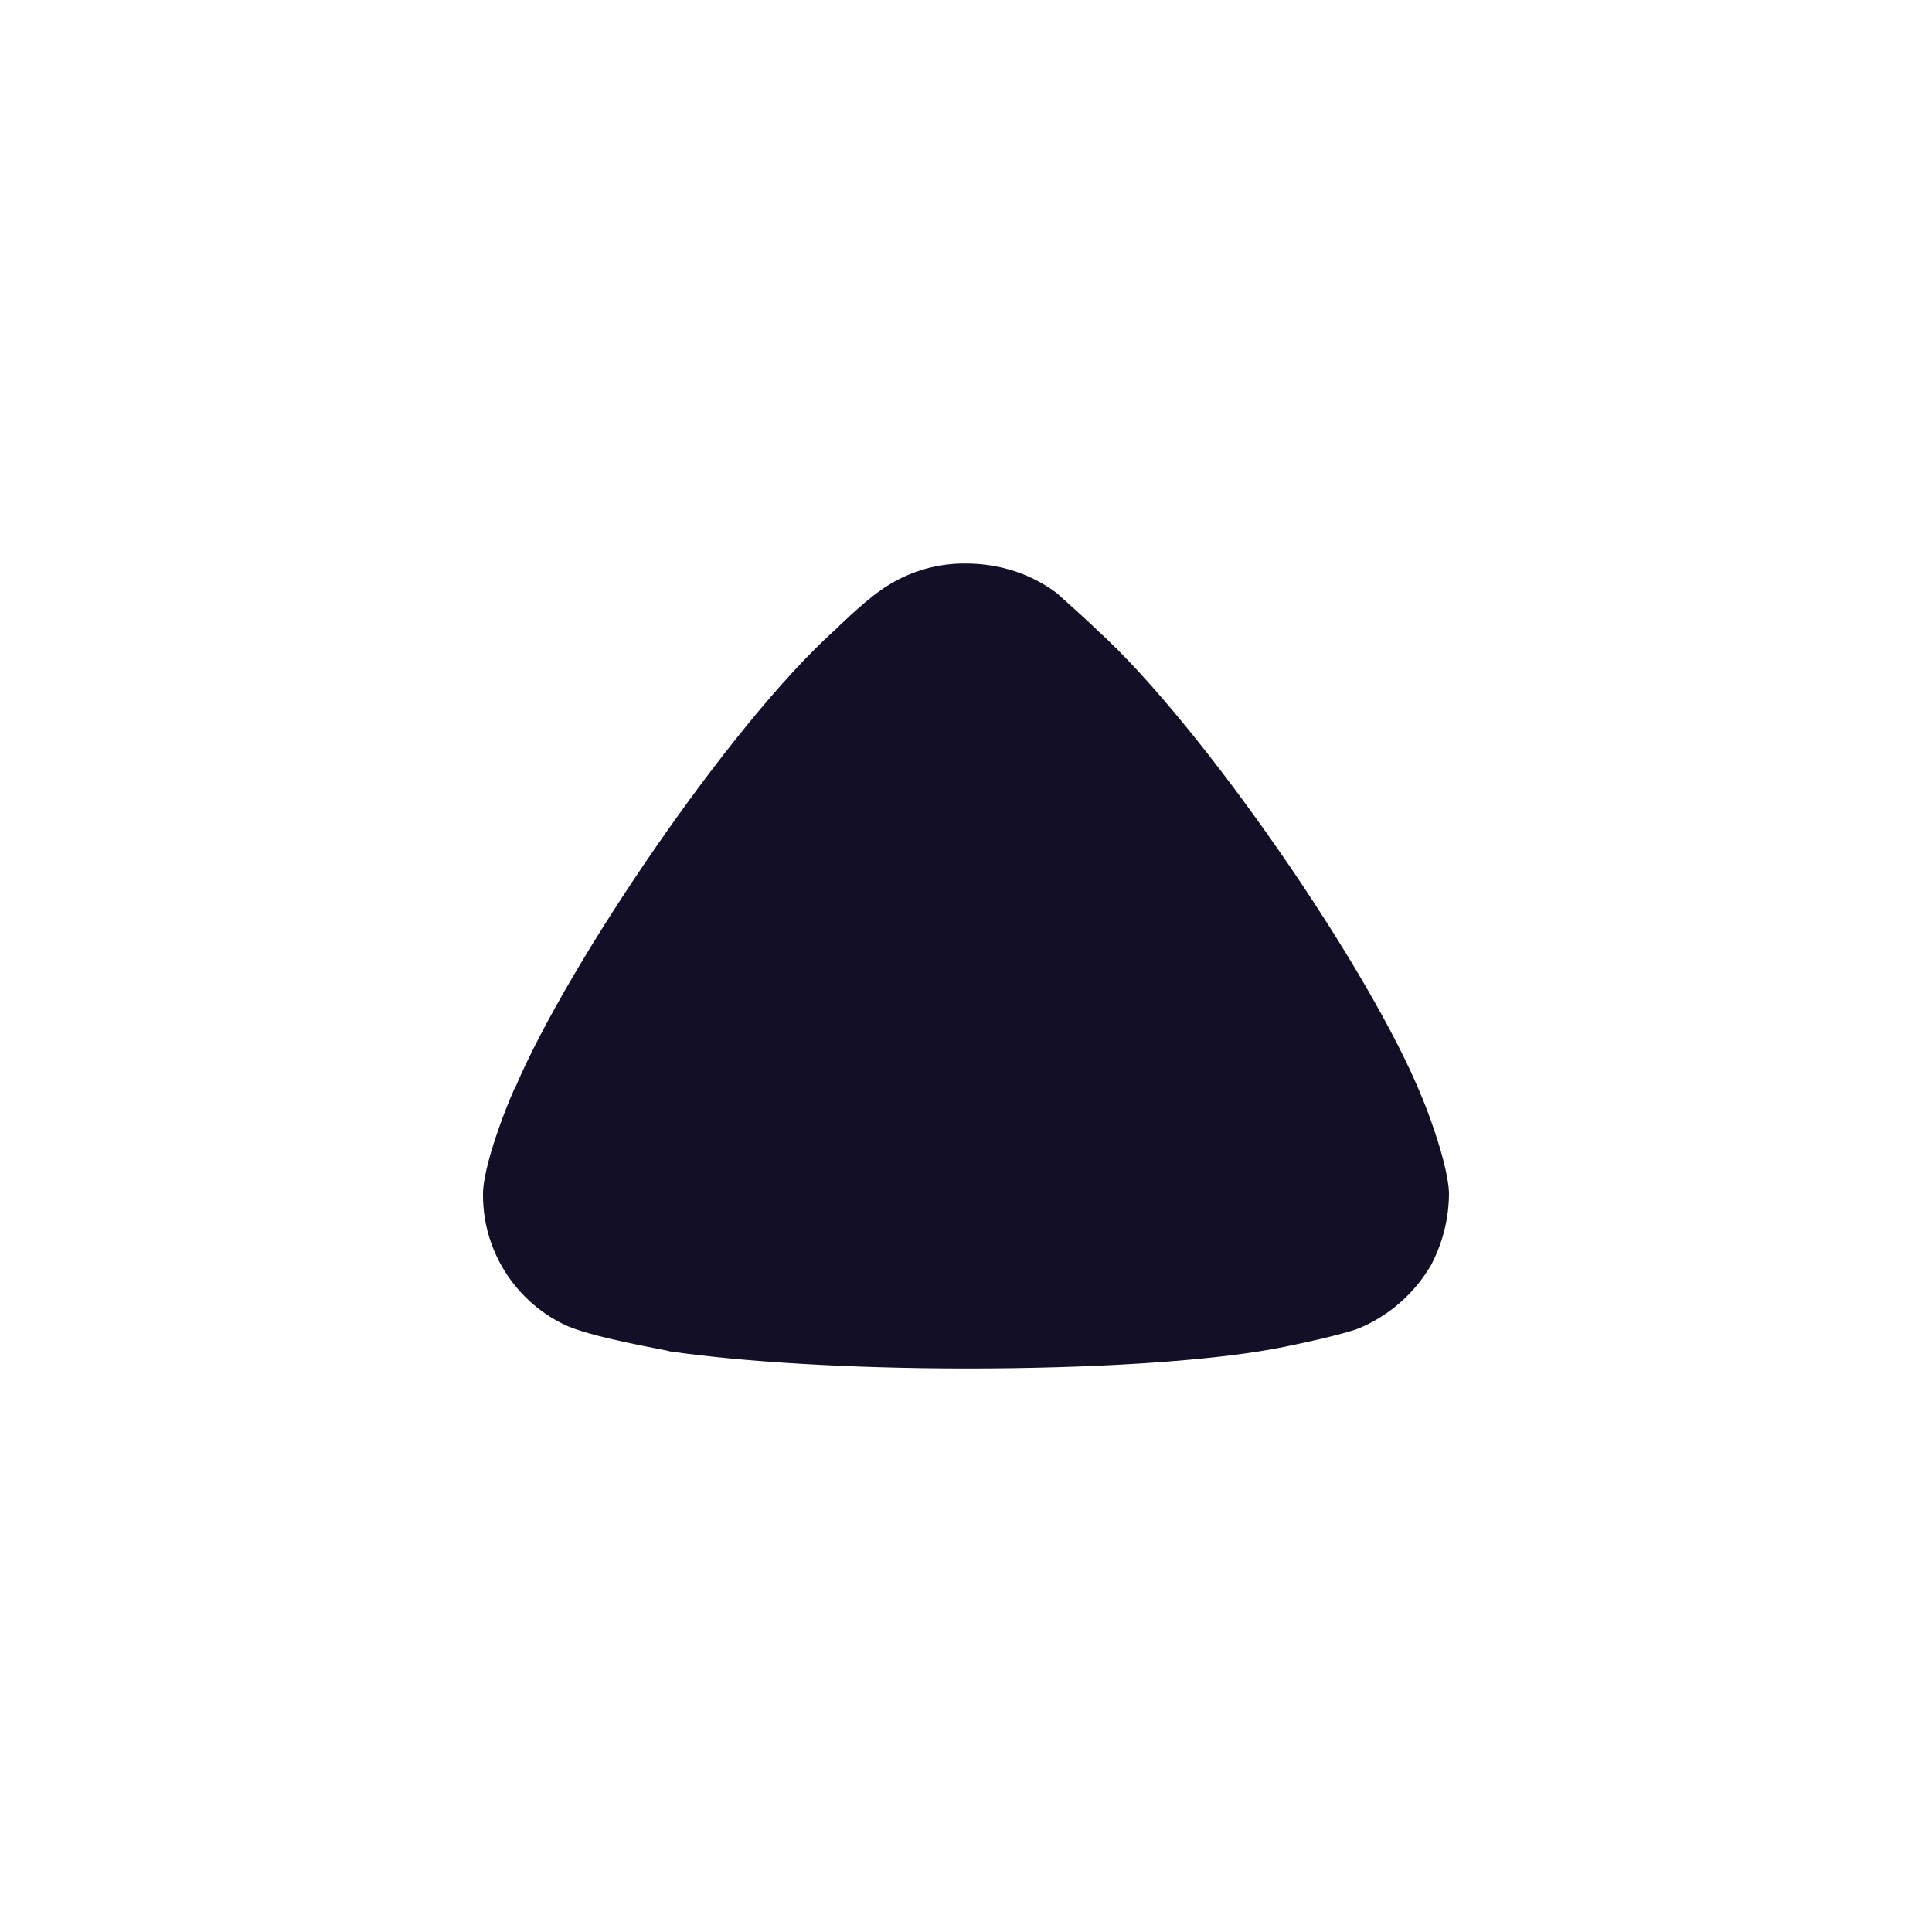
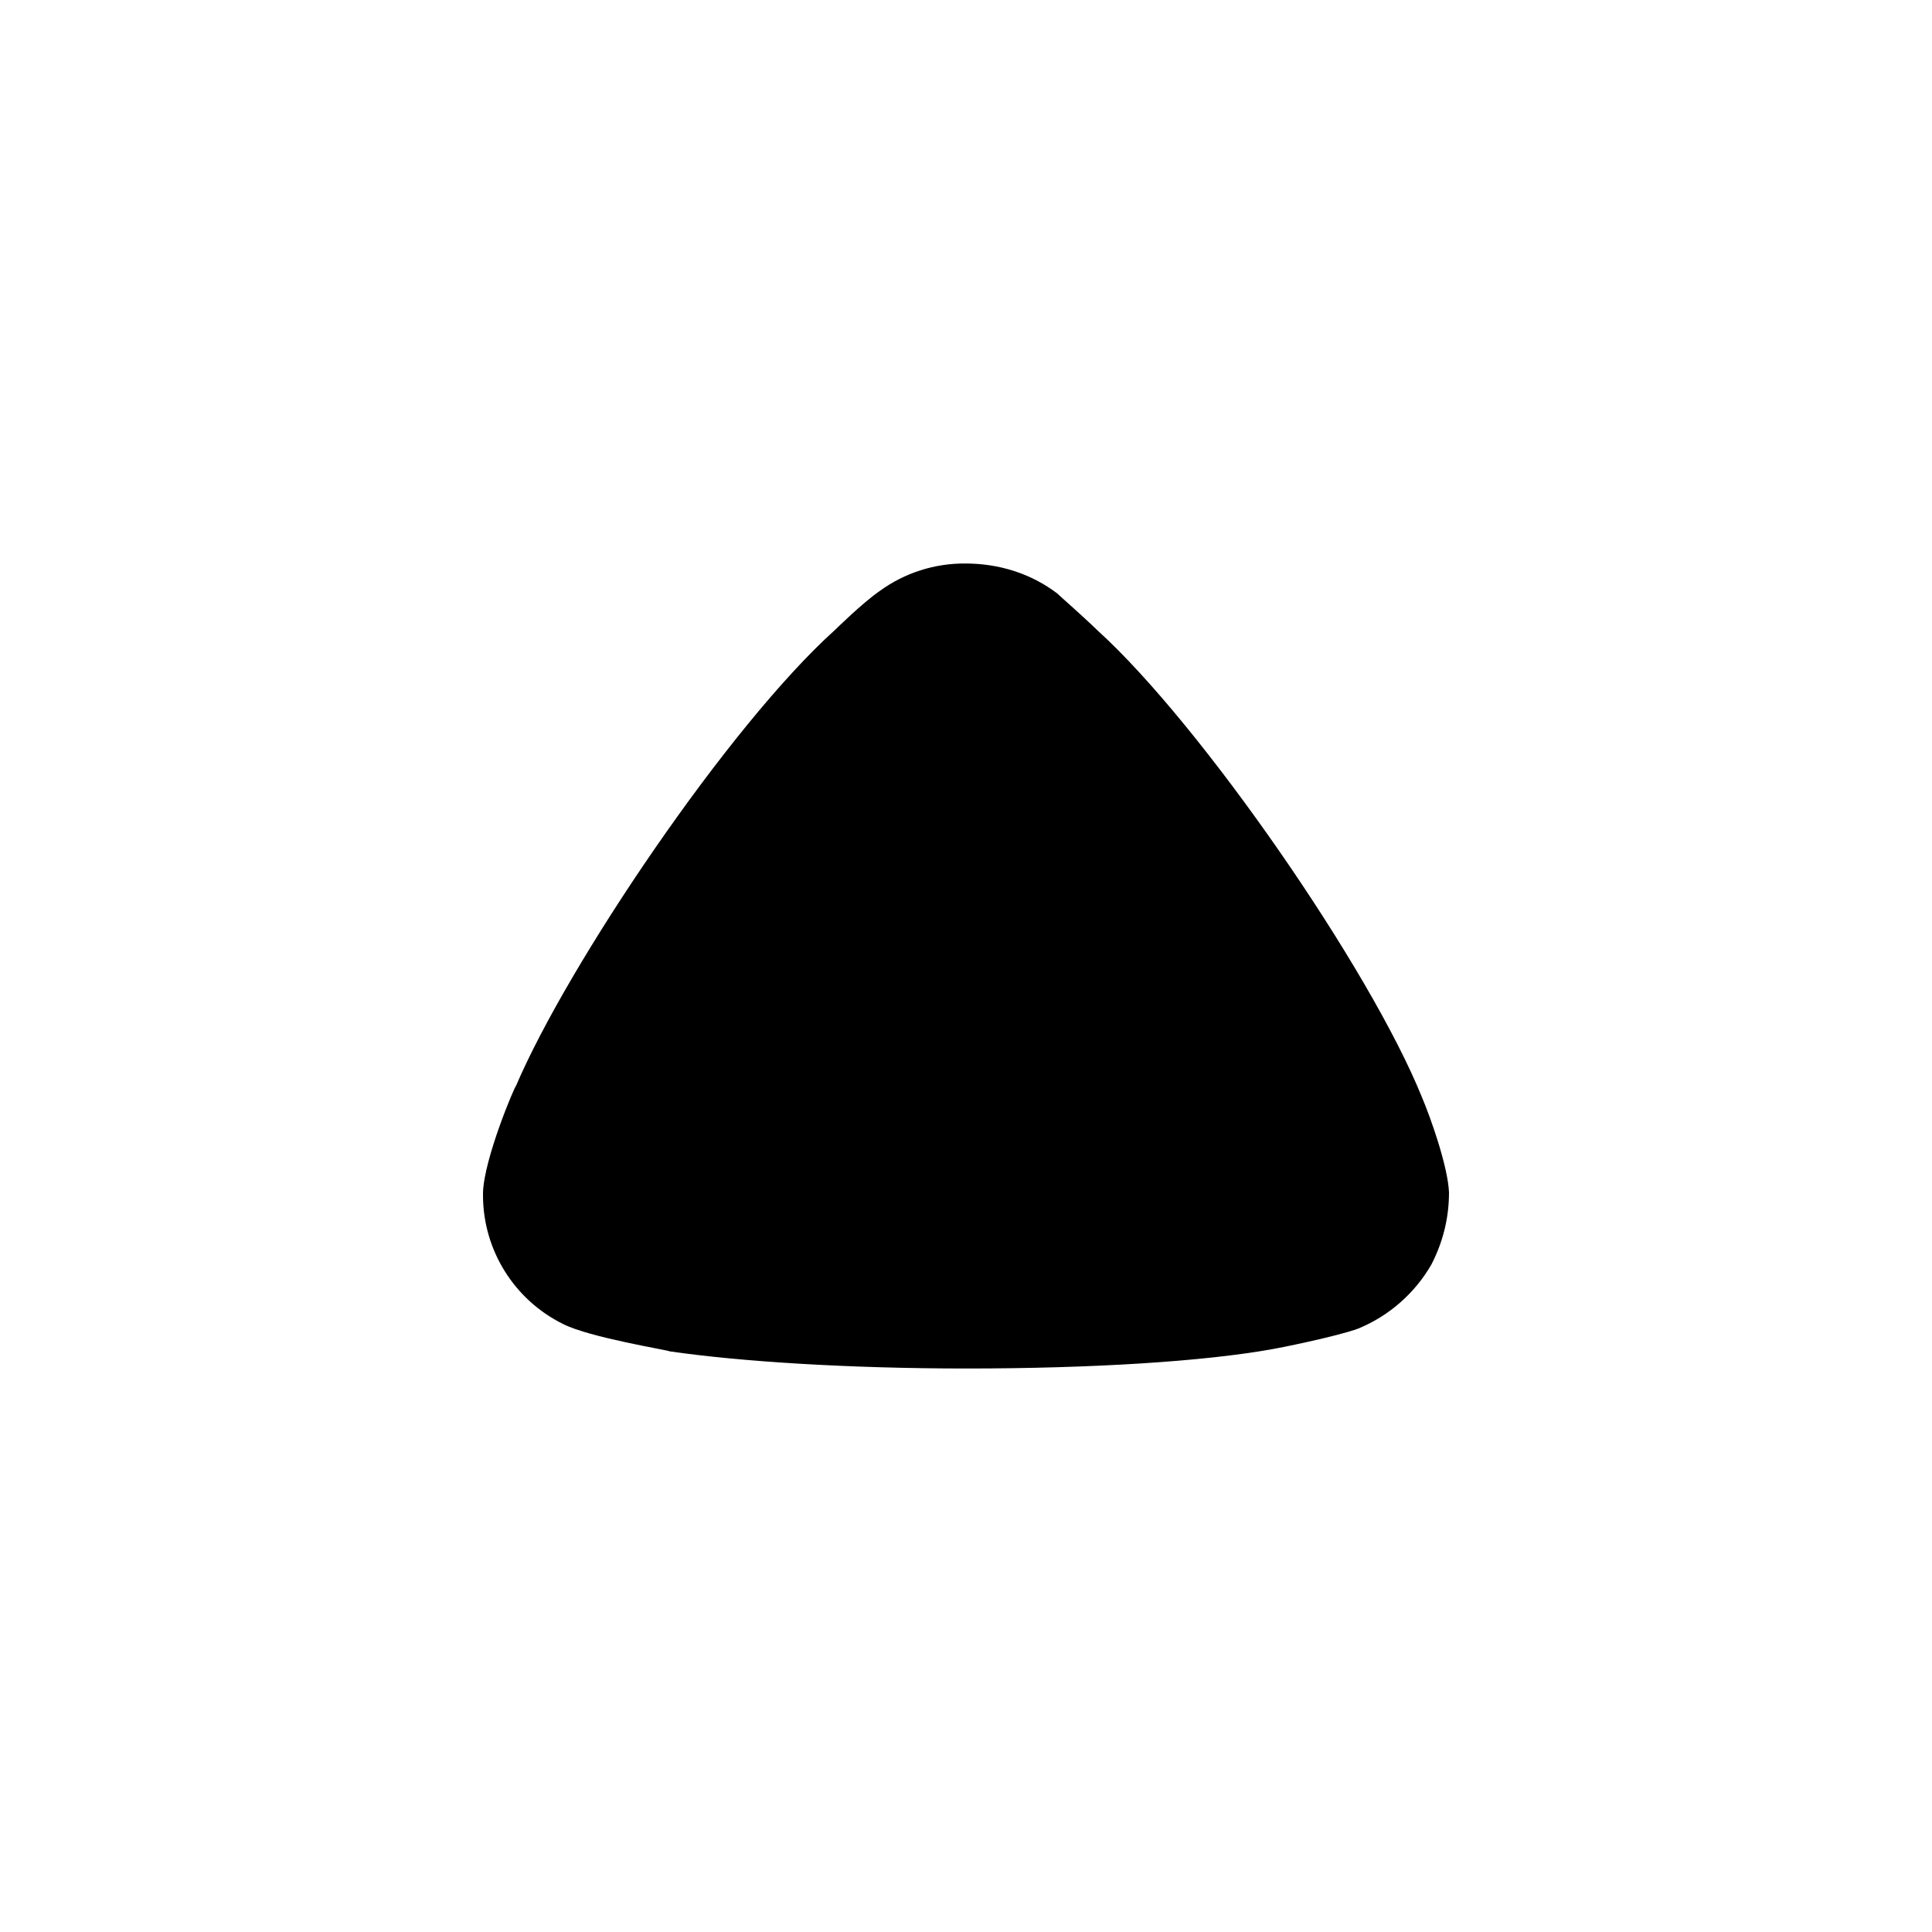
<svg xmlns="http://www.w3.org/2000/svg" t="1710310980796" class="icon" viewBox="0 0 1024 1024" version="1.1" p-id="890" width="64" height="64">
-   <path d="M560.256 314.453c2.475 2.389 13.056 11.52 21.76 19.968 54.741 49.707 144.341 179.371 171.691 247.253 4.395 10.325 13.696 36.395 14.293 50.304 0 13.355-3.072 26.027-9.301 38.187a79.957 79.957 0 0 1-38.571 33.92c-11.221 4.267-44.8 10.923-45.397 10.923-36.736 6.656-96.427 10.325-162.389 10.325-62.848 0-120.107-3.669-157.397-9.088-0.597-0.64-42.325-7.253-56.619-14.549A76.16 76.16 0 0 1 256 634.368v-2.389c0.64-18.176 16.853-56.363 17.451-56.363 27.392-64.213 112.597-190.891 169.216-241.835 0 0 14.549-14.336 23.637-20.565A76.075 76.075 0 0 1 511.701 298.667c18.048 0 34.859 5.461 48.555 15.787z" fill="#130F26" p-id="891" />
+   <path d="M560.256 314.453c2.475 2.389 13.056 11.52 21.76 19.968 54.741 49.707 144.341 179.371 171.691 247.253 4.395 10.325 13.696 36.395 14.293 50.304 0 13.355-3.072 26.027-9.301 38.187a79.957 79.957 0 0 1-38.571 33.92c-11.221 4.267-44.8 10.923-45.397 10.923-36.736 6.656-96.427 10.325-162.389 10.325-62.848 0-120.107-3.669-157.397-9.088-0.597-0.64-42.325-7.253-56.619-14.549A76.16 76.16 0 0 1 256 634.368v-2.389c0.64-18.176 16.853-56.363 17.451-56.363 27.392-64.213 112.597-190.891 169.216-241.835 0 0 14.549-14.336 23.637-20.565A76.075 76.075 0 0 1 511.701 298.667c18.048 0 34.859 5.461 48.555 15.787z" fill="#000000" p-id="891" />
</svg>
